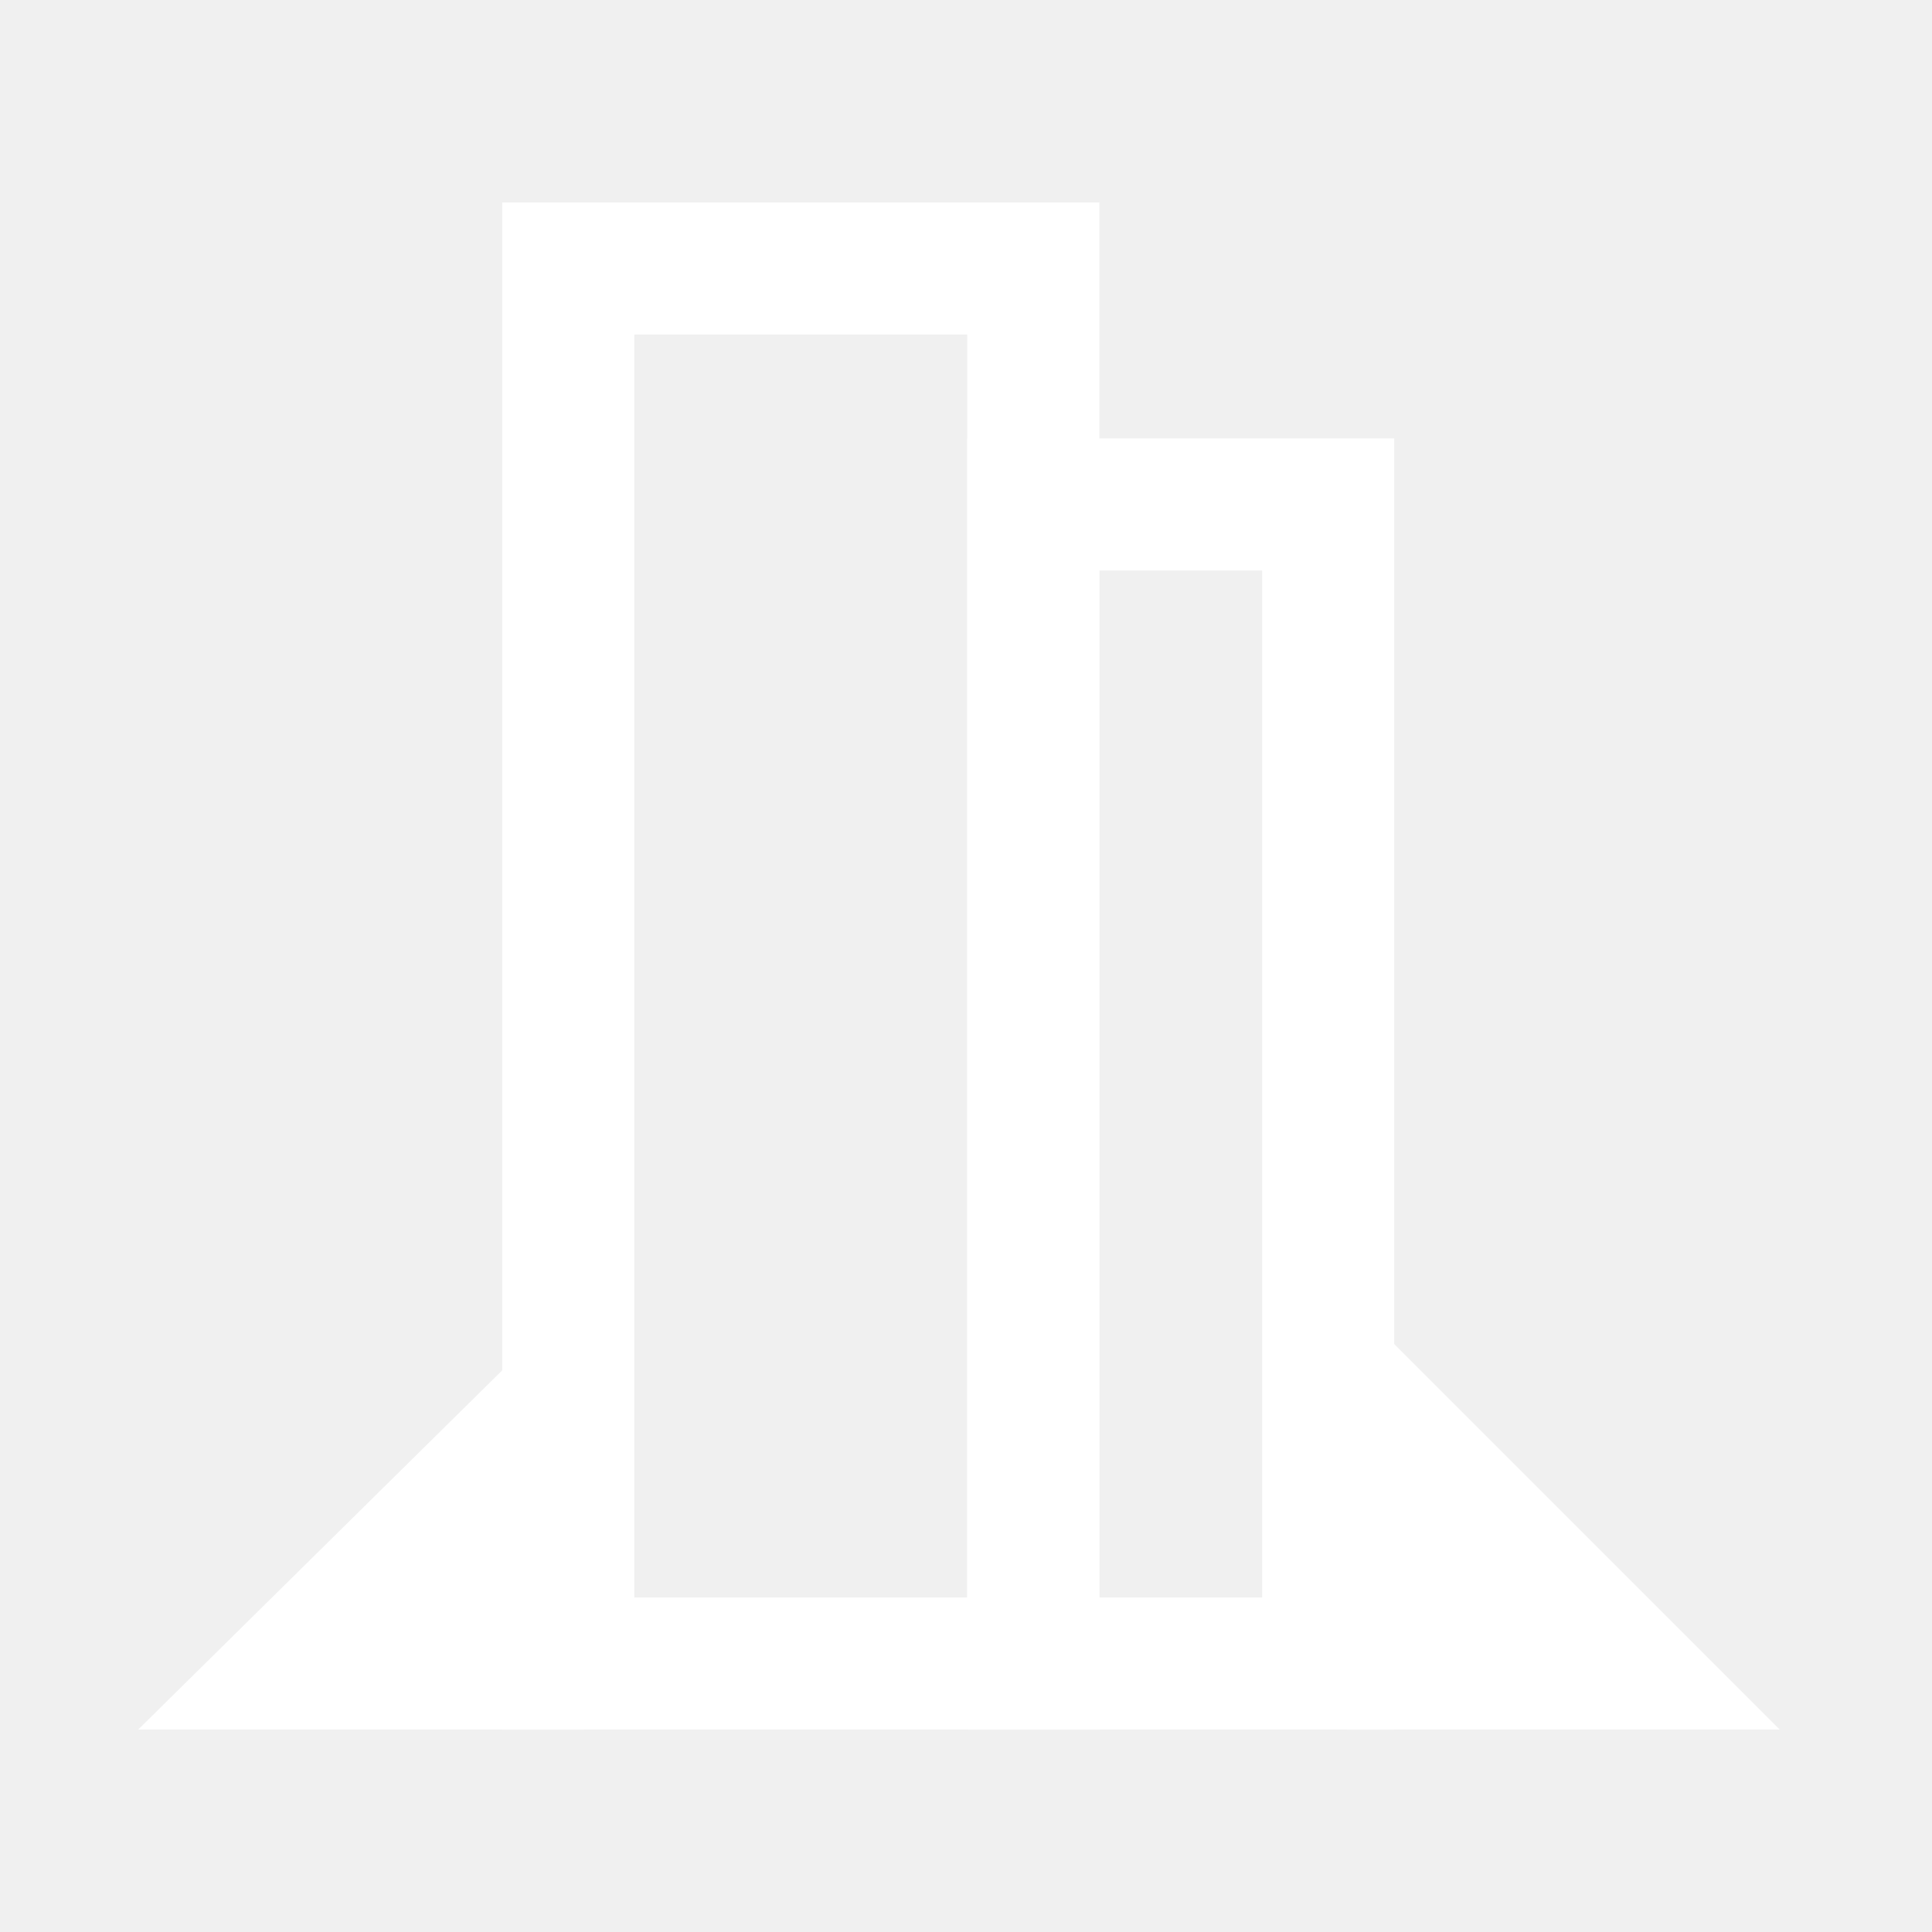
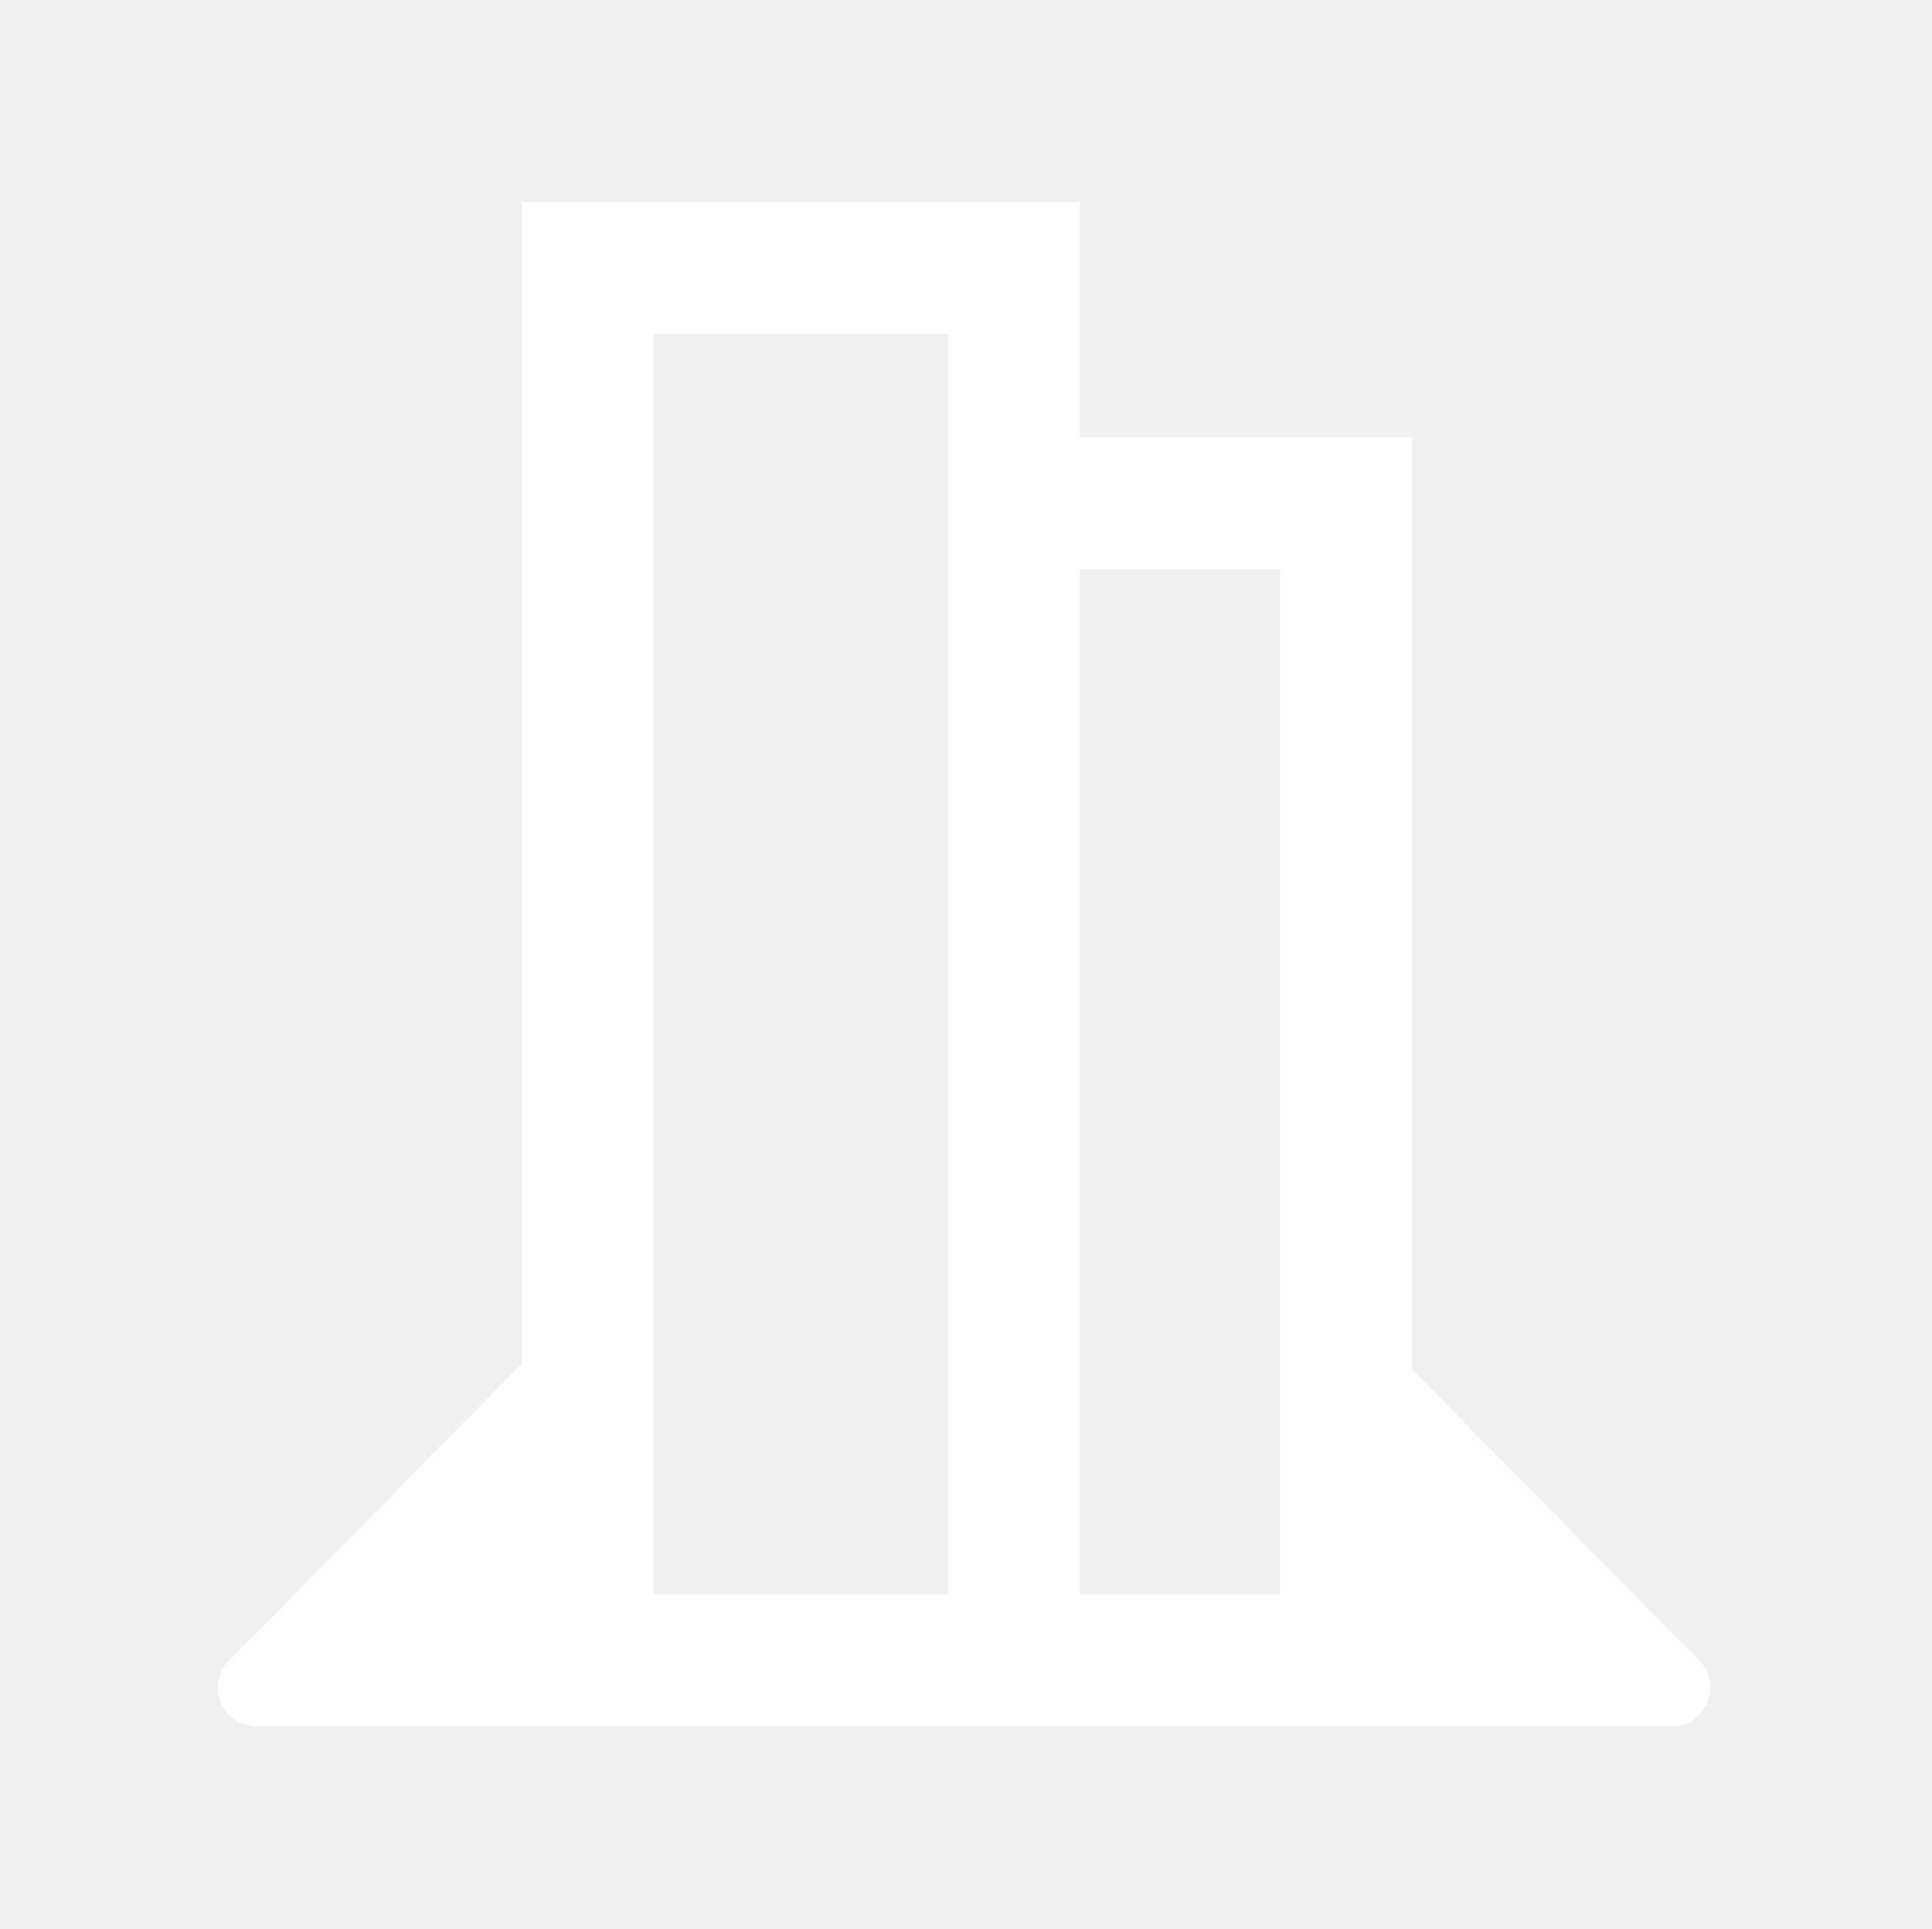
- <svg xmlns="http://www.w3.org/2000/svg" width="512" height="512" viewBox="0 0 512 512" version="1.1" id="svg5">
-   <defs id="defs2" />
-   <g id="layer1">
-     <rect style="fill:none;fill-opacity:1;stroke:#ffffff;stroke-width:35;stroke-linecap:round;stroke-linejoin:miter;stroke-dasharray:none" id="rect1182" width="123.237" height="369.711" x="150.6" y="71.145" />
-     <rect style="fill:none;fill-opacity:1;stroke:#ffffff;stroke-width:35;stroke-linecap:round;stroke-linejoin:miter;stroke-dasharray:none" id="rect1184" width="78.143" height="307.178" x="273.837" y="133.677" />
-     <path style="fill:#ffffff;fill-opacity:1;stroke:#ffffff;stroke-width:25;stroke-linecap:round;stroke-linejoin:miter;stroke-dasharray:none" d="m 357.42,445.855 h 84.05 l -84.05,-84.05" id="path1190" />
-     <path style="fill:#ffffff;fill-opacity:1;stroke:#ffffff;stroke-width:25;stroke-linecap:square;stroke-linejoin:miter;stroke-dasharray:none" d="M 142.37,445.855 H 67.083 l 68.461,-67.558" id="path1192" />
-   </g>
+ <svg xmlns="http://www.w3.org/2000/svg" id="emulation_Pcsx2_w" viewBox="0 0 513 512">
+   <defs>
+     <style>.cls-1{fill:#fff;}.cls-2{fill:none;}</style>
+   </defs>
+   <rect class="cls-2" width="513" height="512" />
+   <path id="Ps2_-_By_Kam" class="cls-1" d="M451.22,440.88l-76.33-77.28V116.18h-88.14V53.64H138.51V362.17l-77.72,78.69c-2.92,2.96-3.78,7.35-2.18,11.19,1.6,3.84,5.33,6.32,9.49,6.32h81.81c.07,0,.13-.02,.2-.02h211.39c.19,.01,.39,.03,.59,.03h81.81c4.16,0,7.89-2.48,9.49-6.32,1.6-3.84,.75-8.23-2.17-11.19Zm-199.48-17.52h-78.24V88.64h78.24V423.36Zm88.15,0h-53.14V151.18h53.14V423.36Z" />
</svg>
